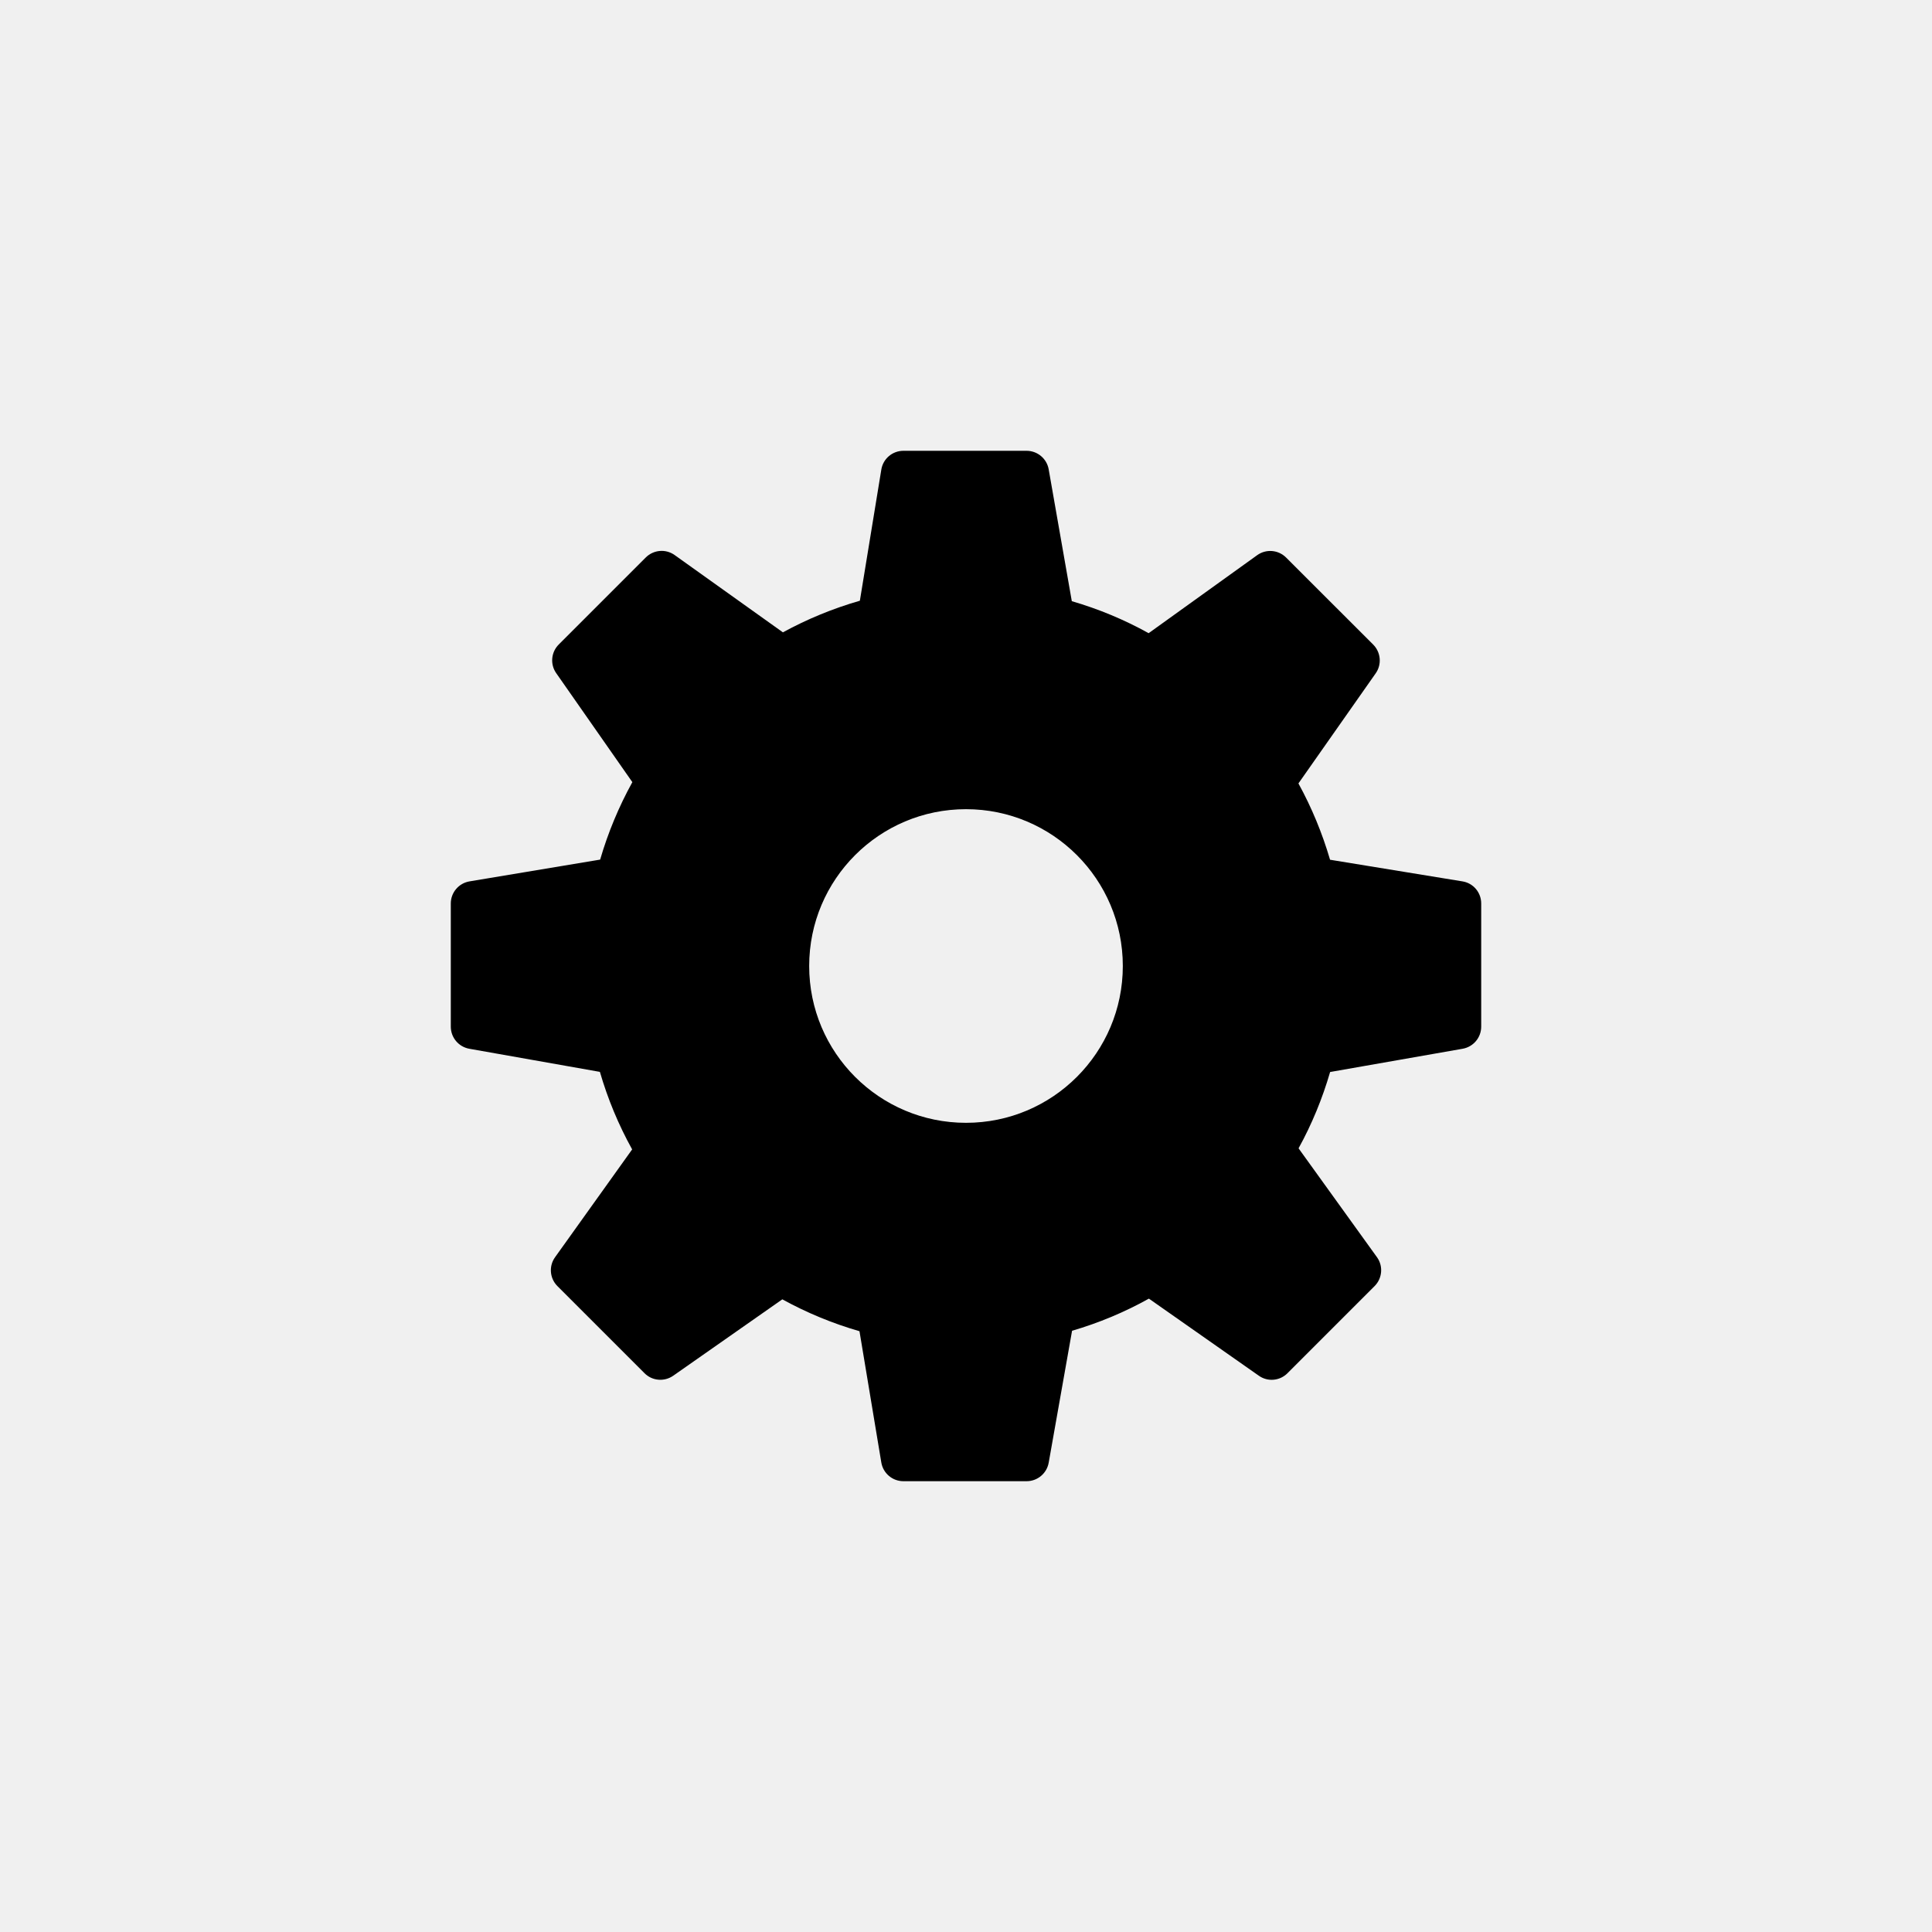
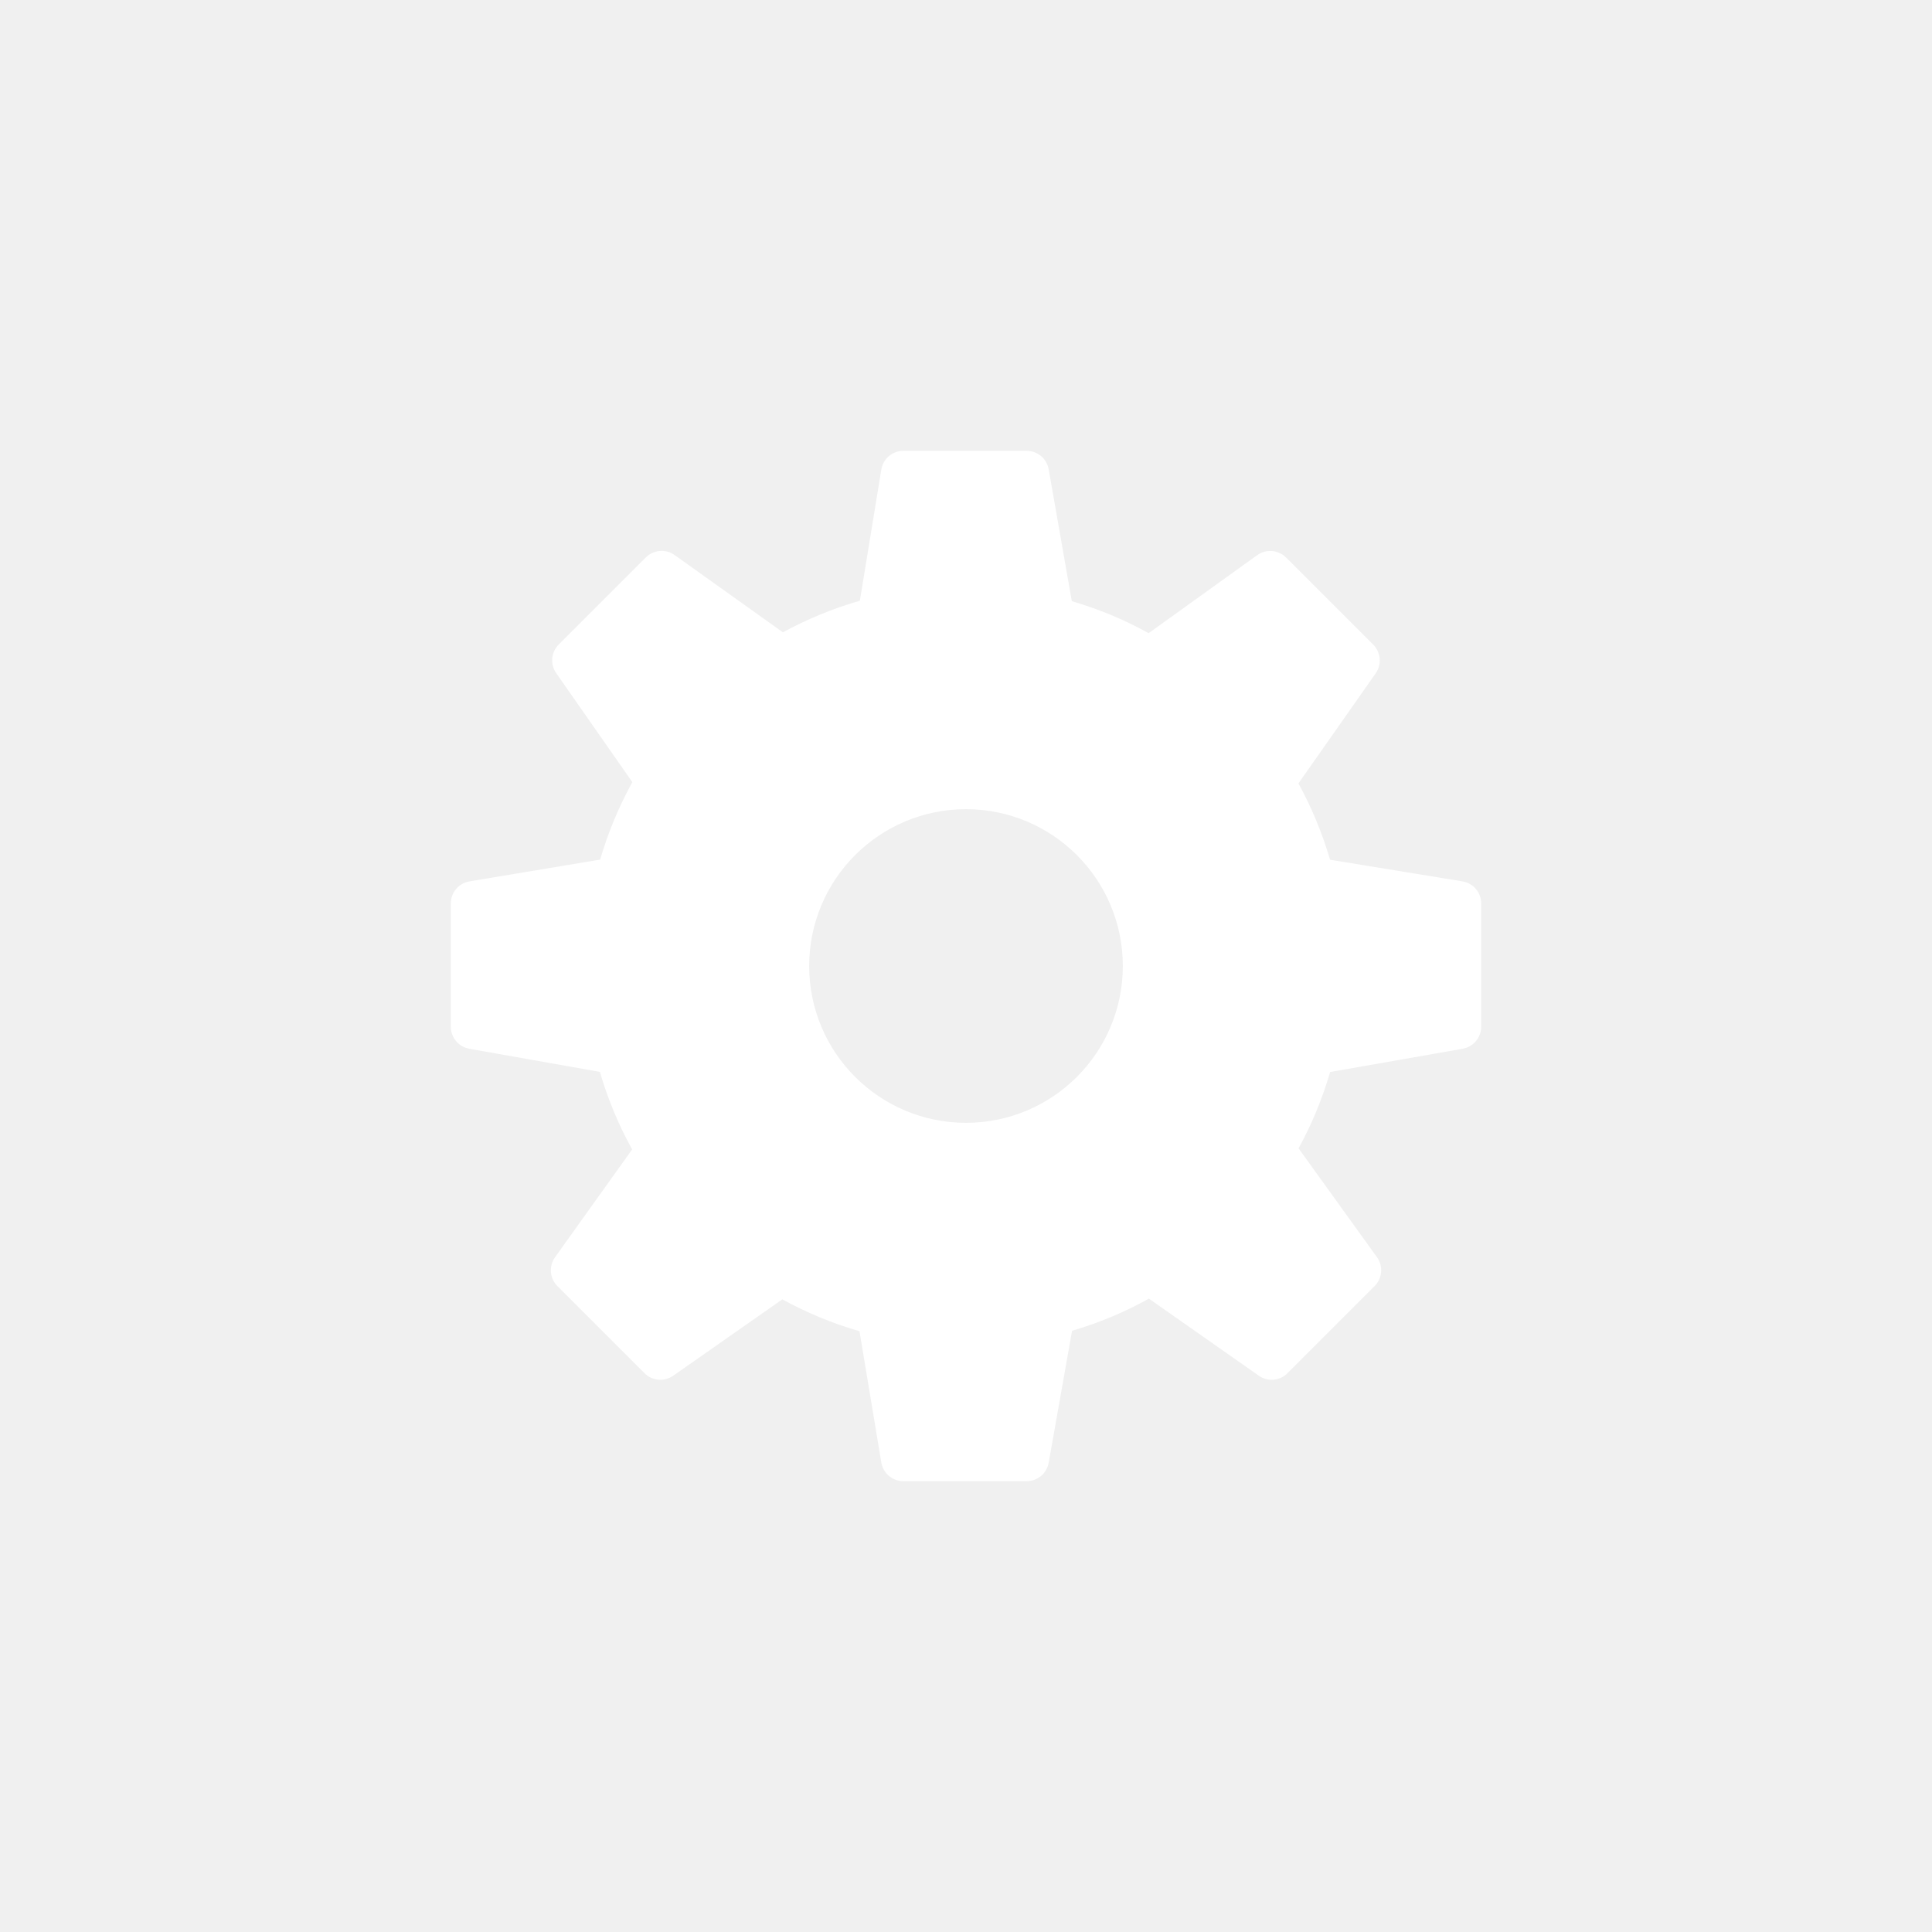
<svg xmlns="http://www.w3.org/2000/svg" width="30" height="30" viewBox="0 0 30 30" fill="none">
-   <path fill-rule="evenodd" clip-rule="evenodd" d="M20.653 13.35L22.709 13.686C22.877 13.713 23 13.858 23 14.029V15.942C23 16.111 22.879 16.255 22.712 16.285L20.654 16.646C20.534 17.058 20.371 17.456 20.164 17.831L21.381 19.521C21.481 19.659 21.465 19.849 21.345 19.97L19.992 21.323C19.873 21.443 19.685 21.46 19.547 21.362L17.84 20.165C17.464 20.375 17.064 20.542 16.647 20.664L16.284 22.713C16.254 22.879 16.11 23 15.941 23H14.028C13.858 23 13.713 22.877 13.685 22.71L13.346 20.671C12.93 20.551 12.528 20.385 12.148 20.176L10.454 21.362C10.315 21.459 10.127 21.443 10.008 21.323L8.655 19.97C8.535 19.849 8.52 19.66 8.619 19.522L9.816 17.848C9.604 17.466 9.437 17.063 9.315 16.644L7.287 16.285C7.121 16.255 7 16.111 7 15.942V14.029C7 13.859 7.123 13.714 7.291 13.686L9.319 13.348C9.441 12.929 9.609 12.526 9.819 12.145L8.637 10.453C8.54 10.315 8.557 10.127 8.676 10.008L10.028 8.656C10.149 8.536 10.338 8.52 10.476 8.619L12.157 9.819C12.534 9.613 12.935 9.448 13.352 9.328L13.685 7.292C13.712 7.123 13.858 7 14.028 7H15.941C16.11 7 16.255 7.122 16.284 7.288L16.643 9.335C17.058 9.456 17.458 9.622 17.836 9.832L19.521 8.621C19.66 8.521 19.849 8.537 19.97 8.657L21.323 10.009C21.442 10.129 21.459 10.317 21.362 10.455L20.162 12.165C20.368 12.54 20.532 12.937 20.653 13.35ZM12.565 15C12.565 16.345 13.655 17.435 15 17.435C16.345 17.435 17.435 16.345 17.435 15C17.435 13.655 16.345 12.565 15 12.565C13.655 12.565 12.565 13.655 12.565 15Z" fill="black" />
+   <path fill-rule="evenodd" clip-rule="evenodd" d="M20.653 13.35L22.709 13.686C22.877 13.713 23 13.858 23 14.029V15.942C23 16.111 22.879 16.255 22.712 16.285L20.654 16.646C20.534 17.058 20.371 17.456 20.164 17.831L21.381 19.521C21.481 19.659 21.465 19.849 21.345 19.97L19.992 21.323C19.873 21.443 19.685 21.46 19.547 21.362L17.84 20.165C17.464 20.375 17.064 20.542 16.647 20.664L16.284 22.713C16.254 22.879 16.11 23 15.941 23H14.028C13.858 23 13.713 22.877 13.685 22.71L13.346 20.671C12.93 20.551 12.528 20.385 12.148 20.176L10.454 21.362C10.315 21.459 10.127 21.443 10.008 21.323L8.655 19.97C8.535 19.849 8.52 19.66 8.619 19.522L9.816 17.848C9.604 17.466 9.437 17.063 9.315 16.644L7.287 16.285C7.121 16.255 7 16.111 7 15.942V14.029C7 13.859 7.123 13.714 7.291 13.686L9.319 13.348C9.441 12.929 9.609 12.526 9.819 12.145L8.637 10.453C8.54 10.315 8.557 10.127 8.676 10.008L10.028 8.656C10.149 8.536 10.338 8.52 10.476 8.619L12.157 9.819C12.534 9.613 12.935 9.448 13.352 9.328L13.685 7.292C13.712 7.123 13.858 7 14.028 7H15.941C16.11 7 16.255 7.122 16.284 7.288L16.643 9.335C17.058 9.456 17.458 9.622 17.836 9.832L19.521 8.621C19.66 8.521 19.849 8.537 19.97 8.657L21.323 10.009C21.442 10.129 21.459 10.317 21.362 10.455L20.162 12.165C20.368 12.54 20.532 12.937 20.653 13.35ZM12.565 15C12.565 16.345 13.655 17.435 15 17.435C16.345 17.435 17.435 16.345 17.435 15C17.435 13.655 16.345 12.565 15 12.565C13.655 12.565 12.565 13.655 12.565 15Z" fill="white" />
</svg>
